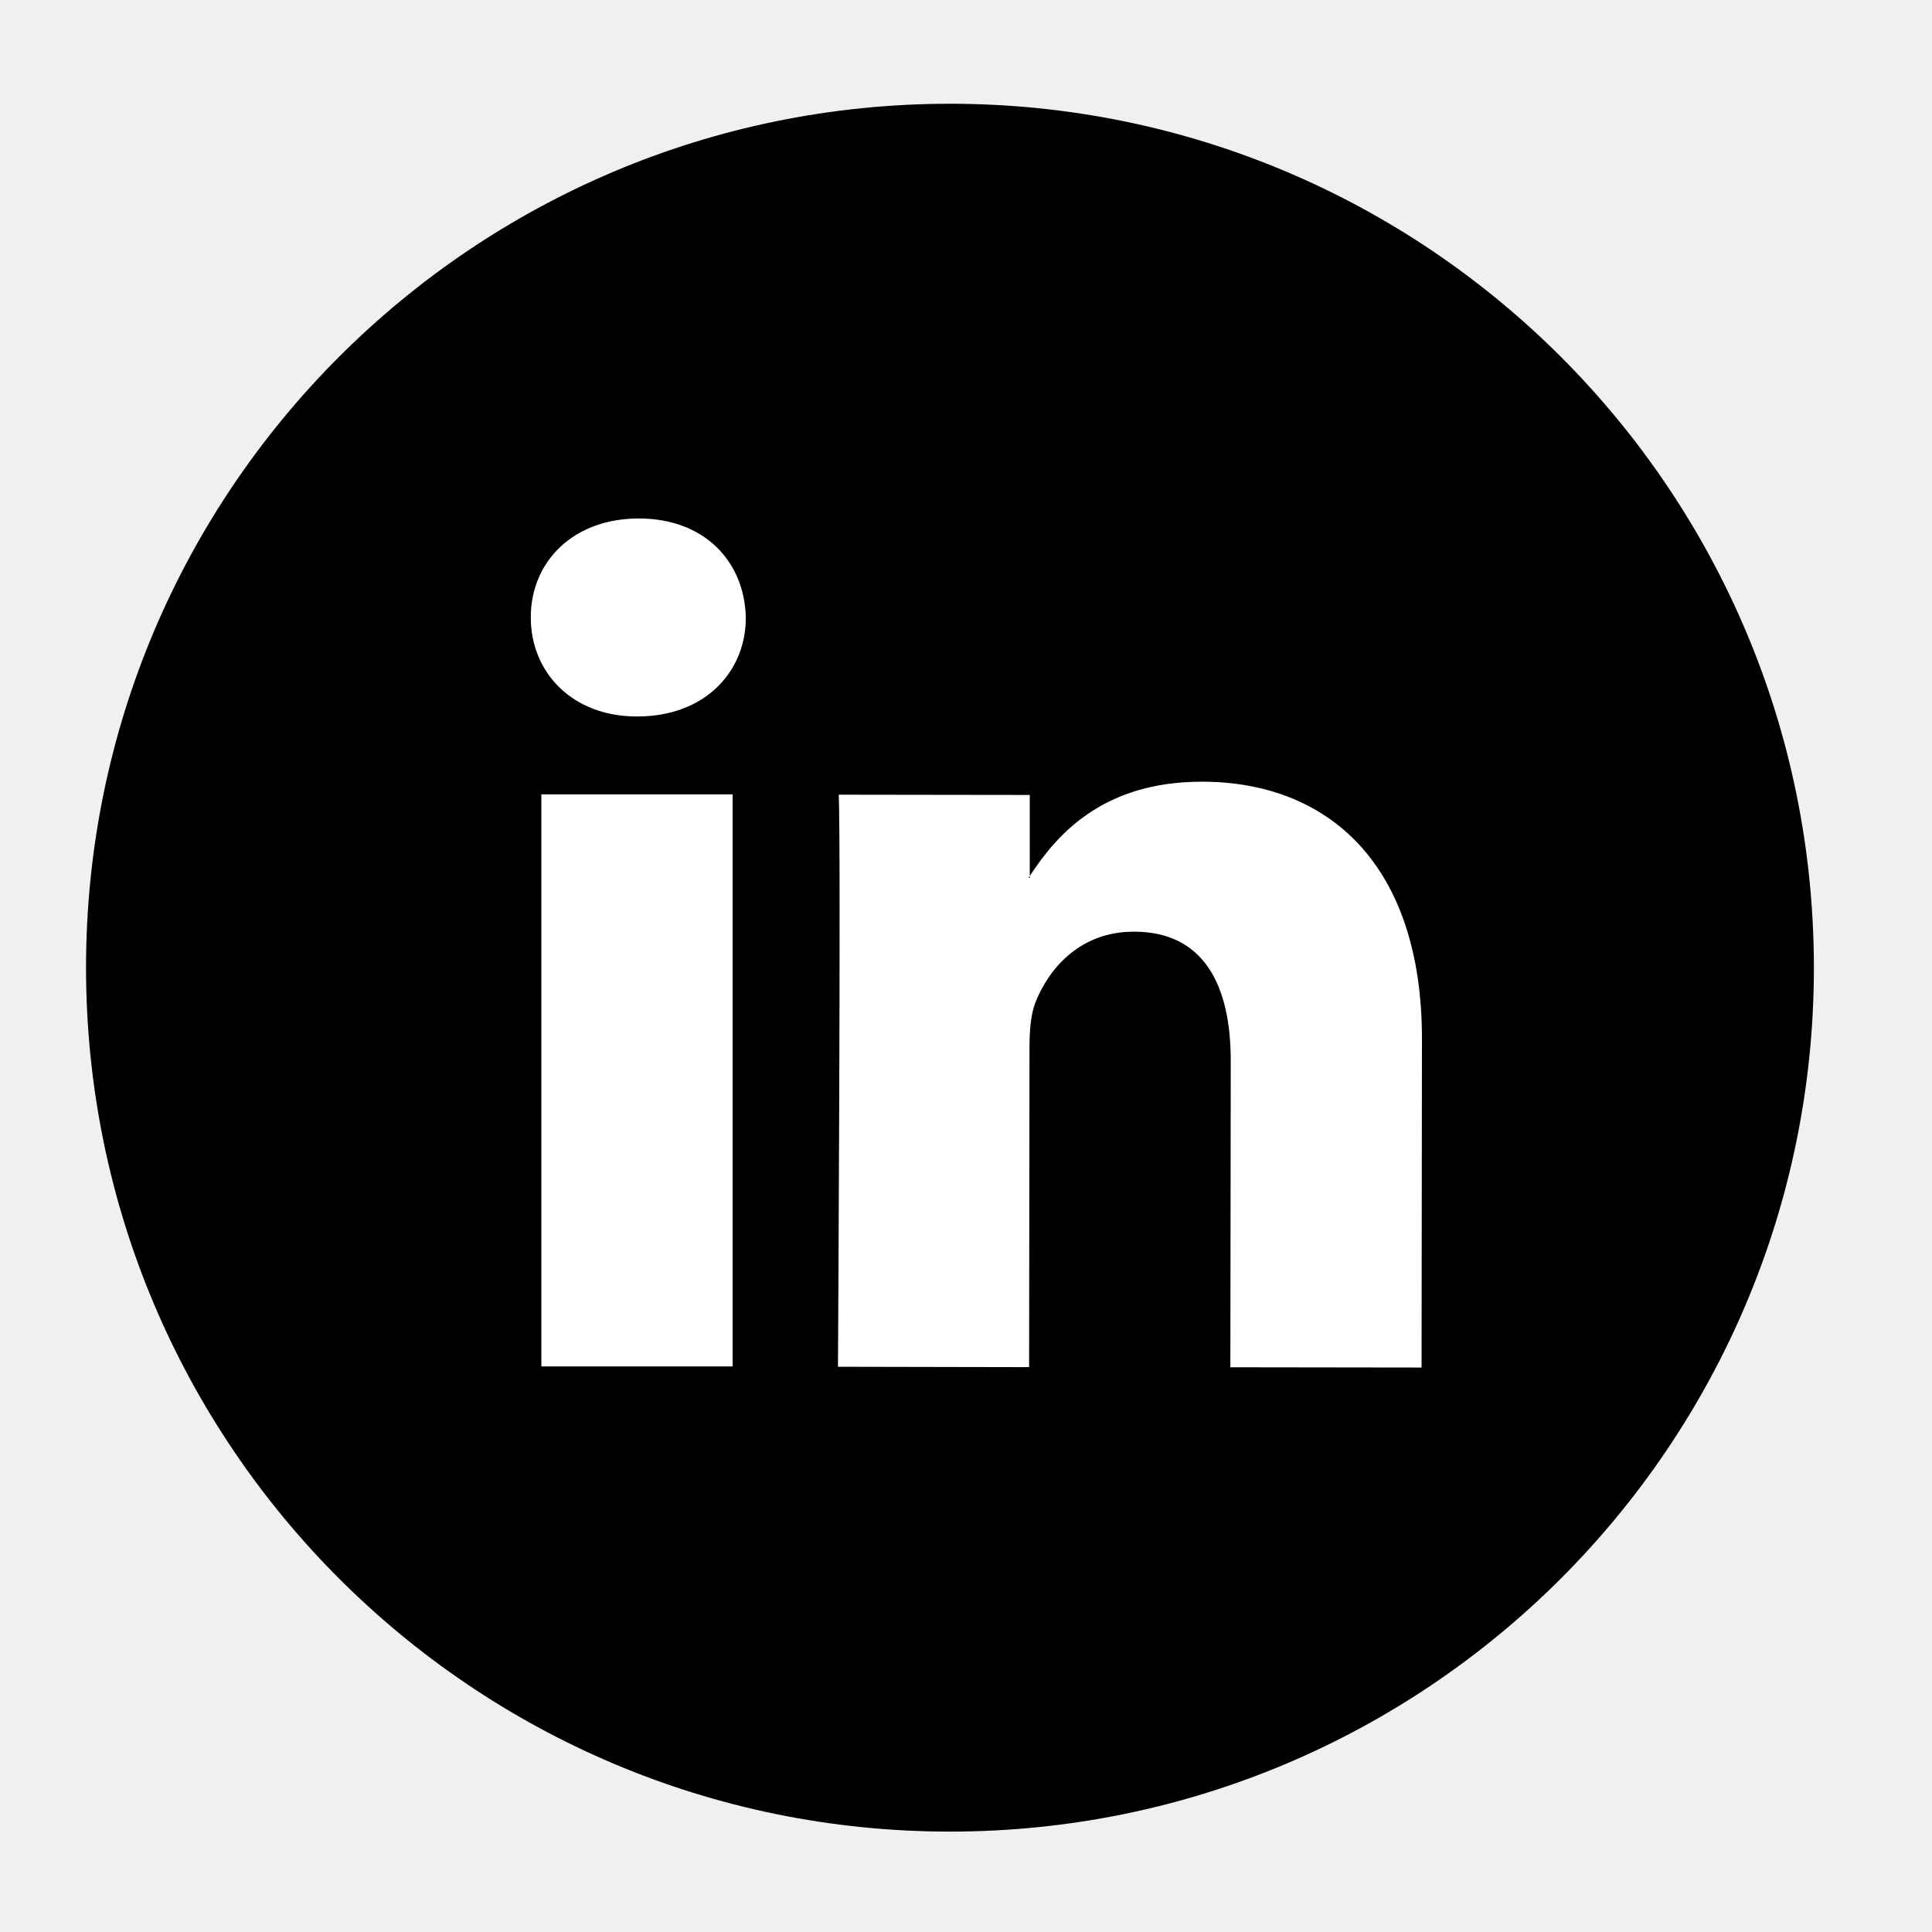
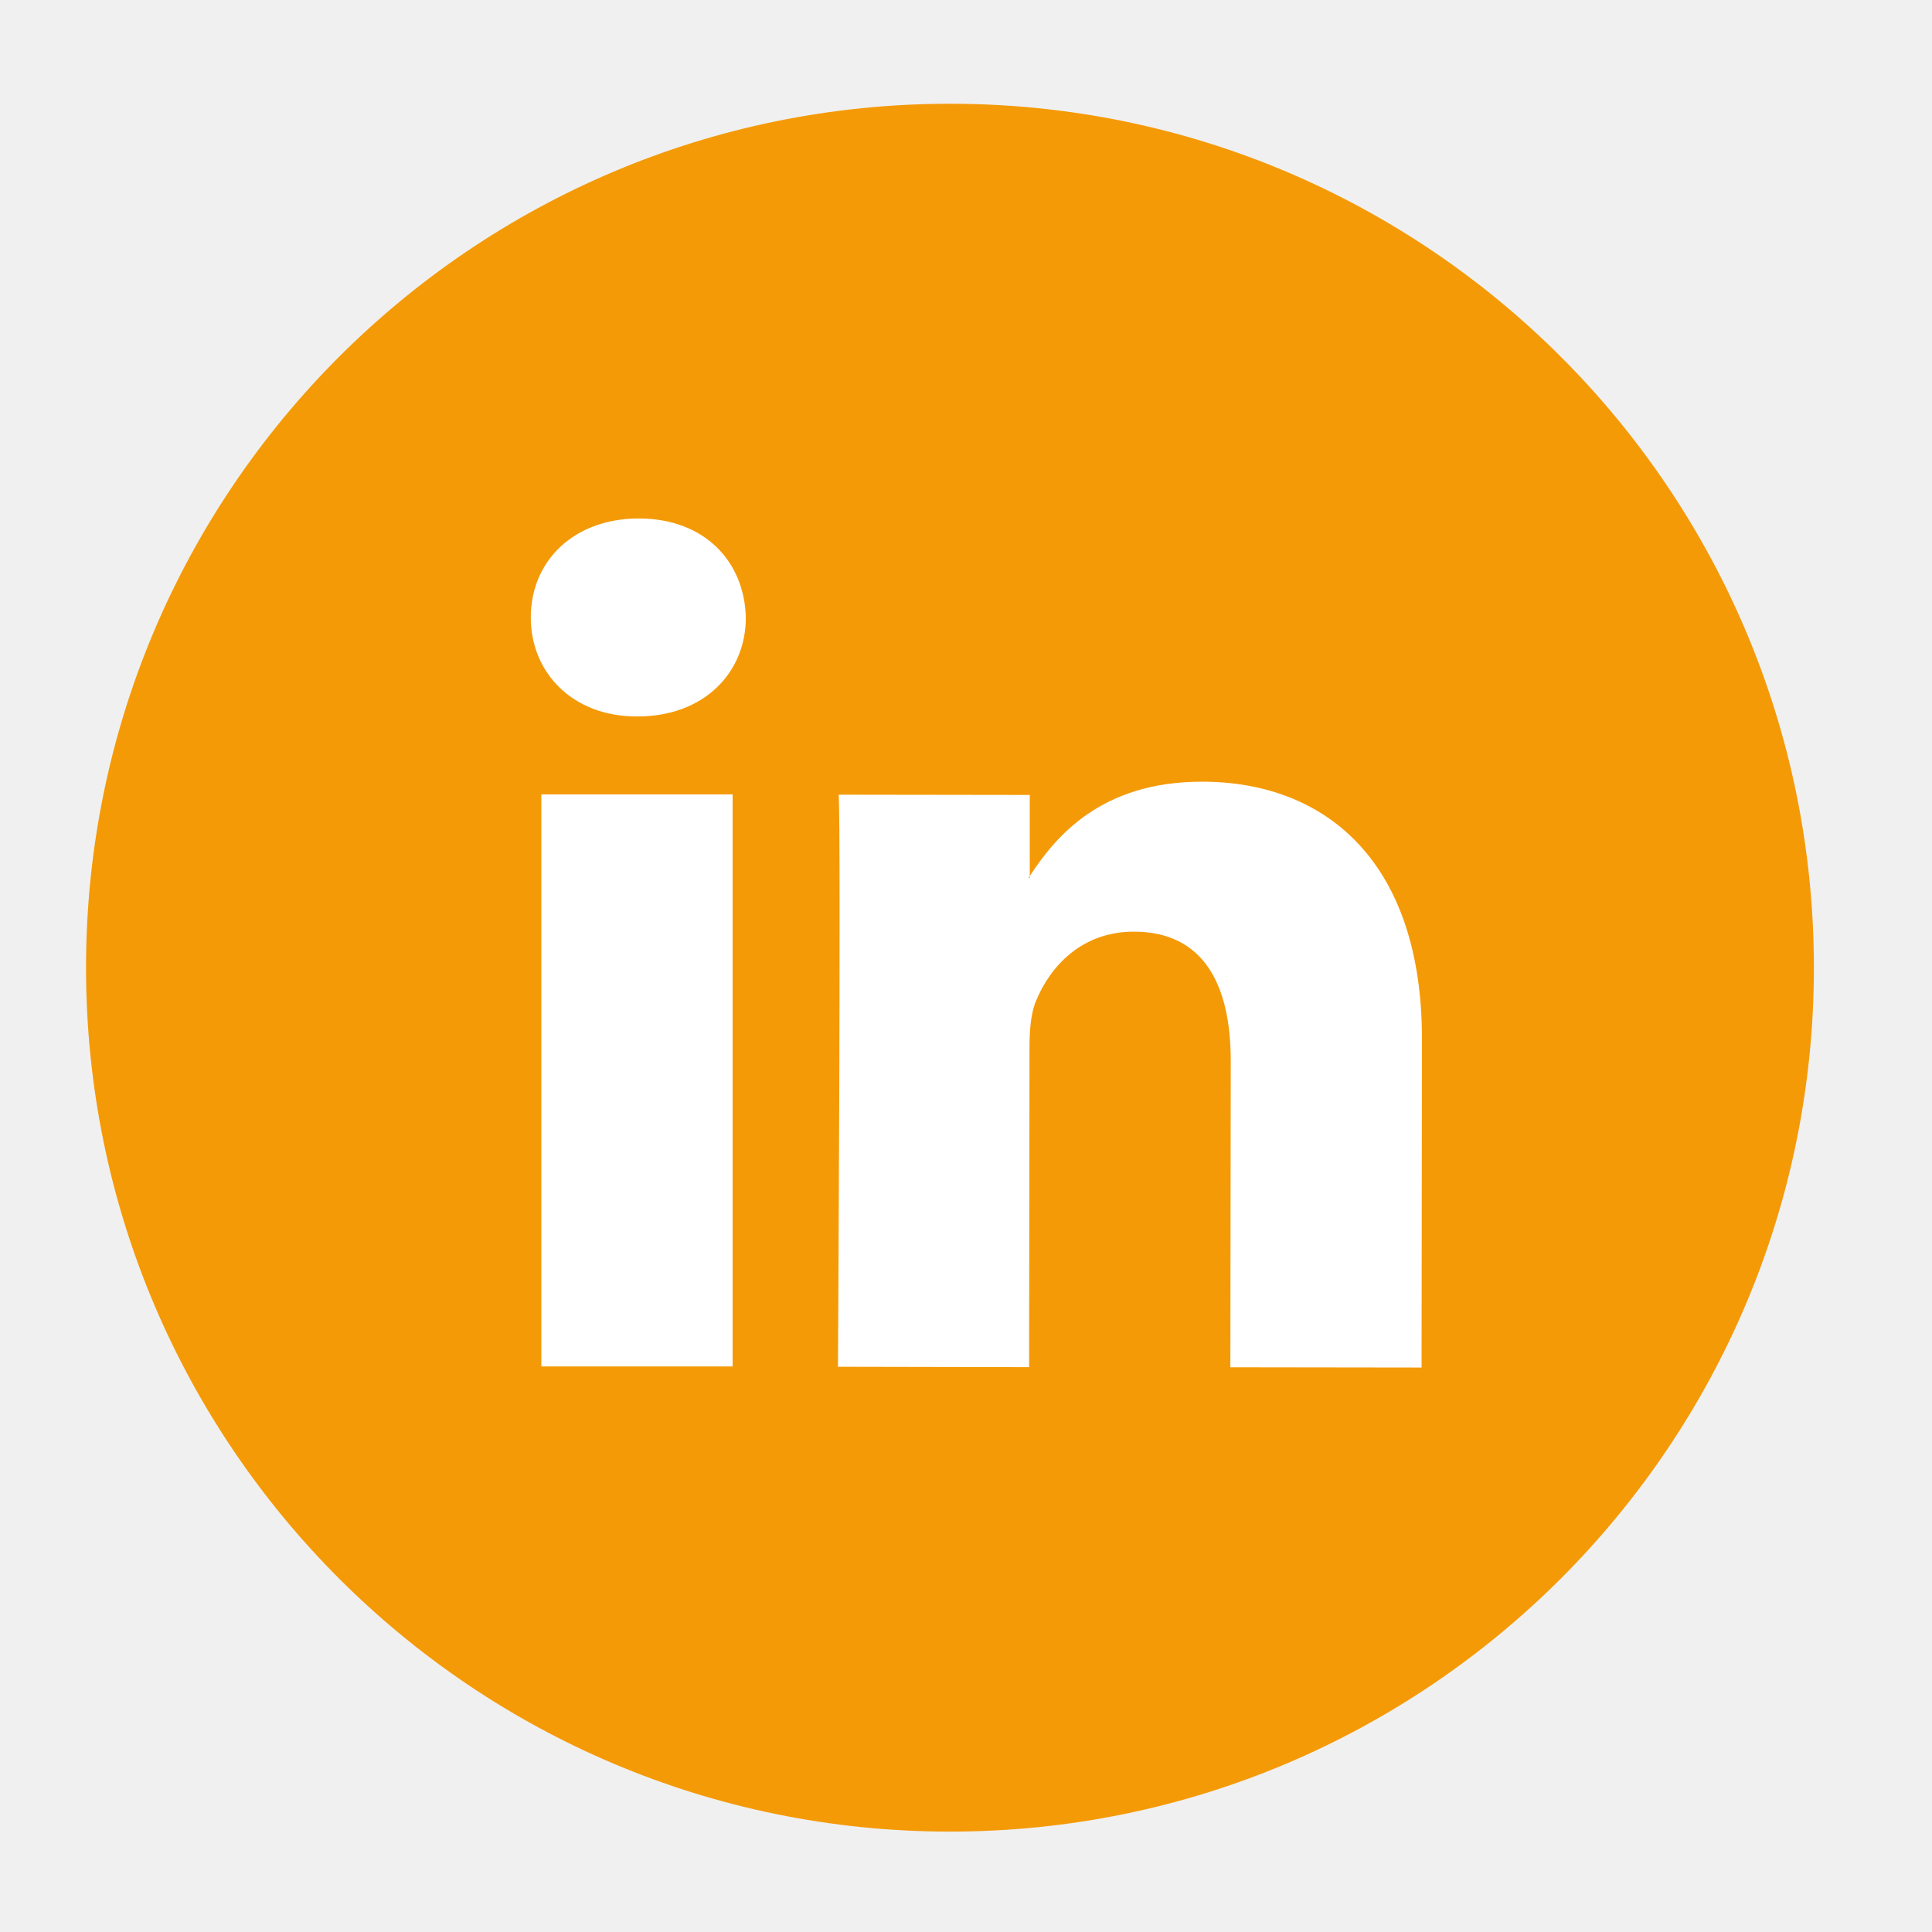
<svg xmlns="http://www.w3.org/2000/svg" width="30px" height="30px" viewBox="0 0 30 30" version="1.1">
  <defs />
  <g id="Page-1" stroke="none" stroke-width="1" fill="none" fill-rule="evenodd">
-     <g id="linkedin">
-       <g transform="translate(1, 1)" id="Layer_1">
-         <g>
-           <ellipse id="Oval" fill="#000000" cx="13.751" cy="14.026" rx="13.415" ry="13.415" />
+     <g id="Artboard-27-Copy-3">
+       <g id="linkedin" transform="translate(1, 1)">
+         <g id="Layer_1">
+           <ellipse id="Oval" fill="#F49A07" cx="13.751" cy="14.026" rx="13.415" ry="13.415" />
          <g id="Group" transform="translate(7, 7)" fill="#FFFFFF">
            <path d="M10.666,4.138 C9.09,4.137 8.387,4.997 7.99,5.603 L7.99,5.632 L7.969,5.632 C7.977,5.621 7.985,5.612 7.99,5.603 L7.99,4.344 L5.024,4.34 C5.06,5.172 5.012,13.223 5.012,13.223 L7.98,13.229 L7.986,8.266 C7.986,7.999 8.006,7.737 8.086,7.546 C8.301,7.017 8.789,6.465 9.609,6.467 C10.683,6.467 11.113,7.283 11.111,8.478 L11.105,13.231 L14.074,13.235 L14.08,8.141 C14.084,5.413 12.617,4.14 10.666,4.138 L10.666,4.138 Z" id="Shape" />
            <path d="M1.921,0.051 C0.907,0.05 0.243,0.713 0.242,1.586 C0.241,2.438 0.883,3.122 1.878,3.125 L1.899,3.125 C2.932,3.126 3.581,2.444 3.581,1.591 C3.562,0.717 2.936,0.051 1.921,0.051 L1.921,0.051 Z" id="Shape" />
            <rect id="Rectangle-path" x="0.406" y="4.335" width="2.97" height="8.883" />
          </g>
        </g>
      </g>
    </g>
  </g>
</svg>
